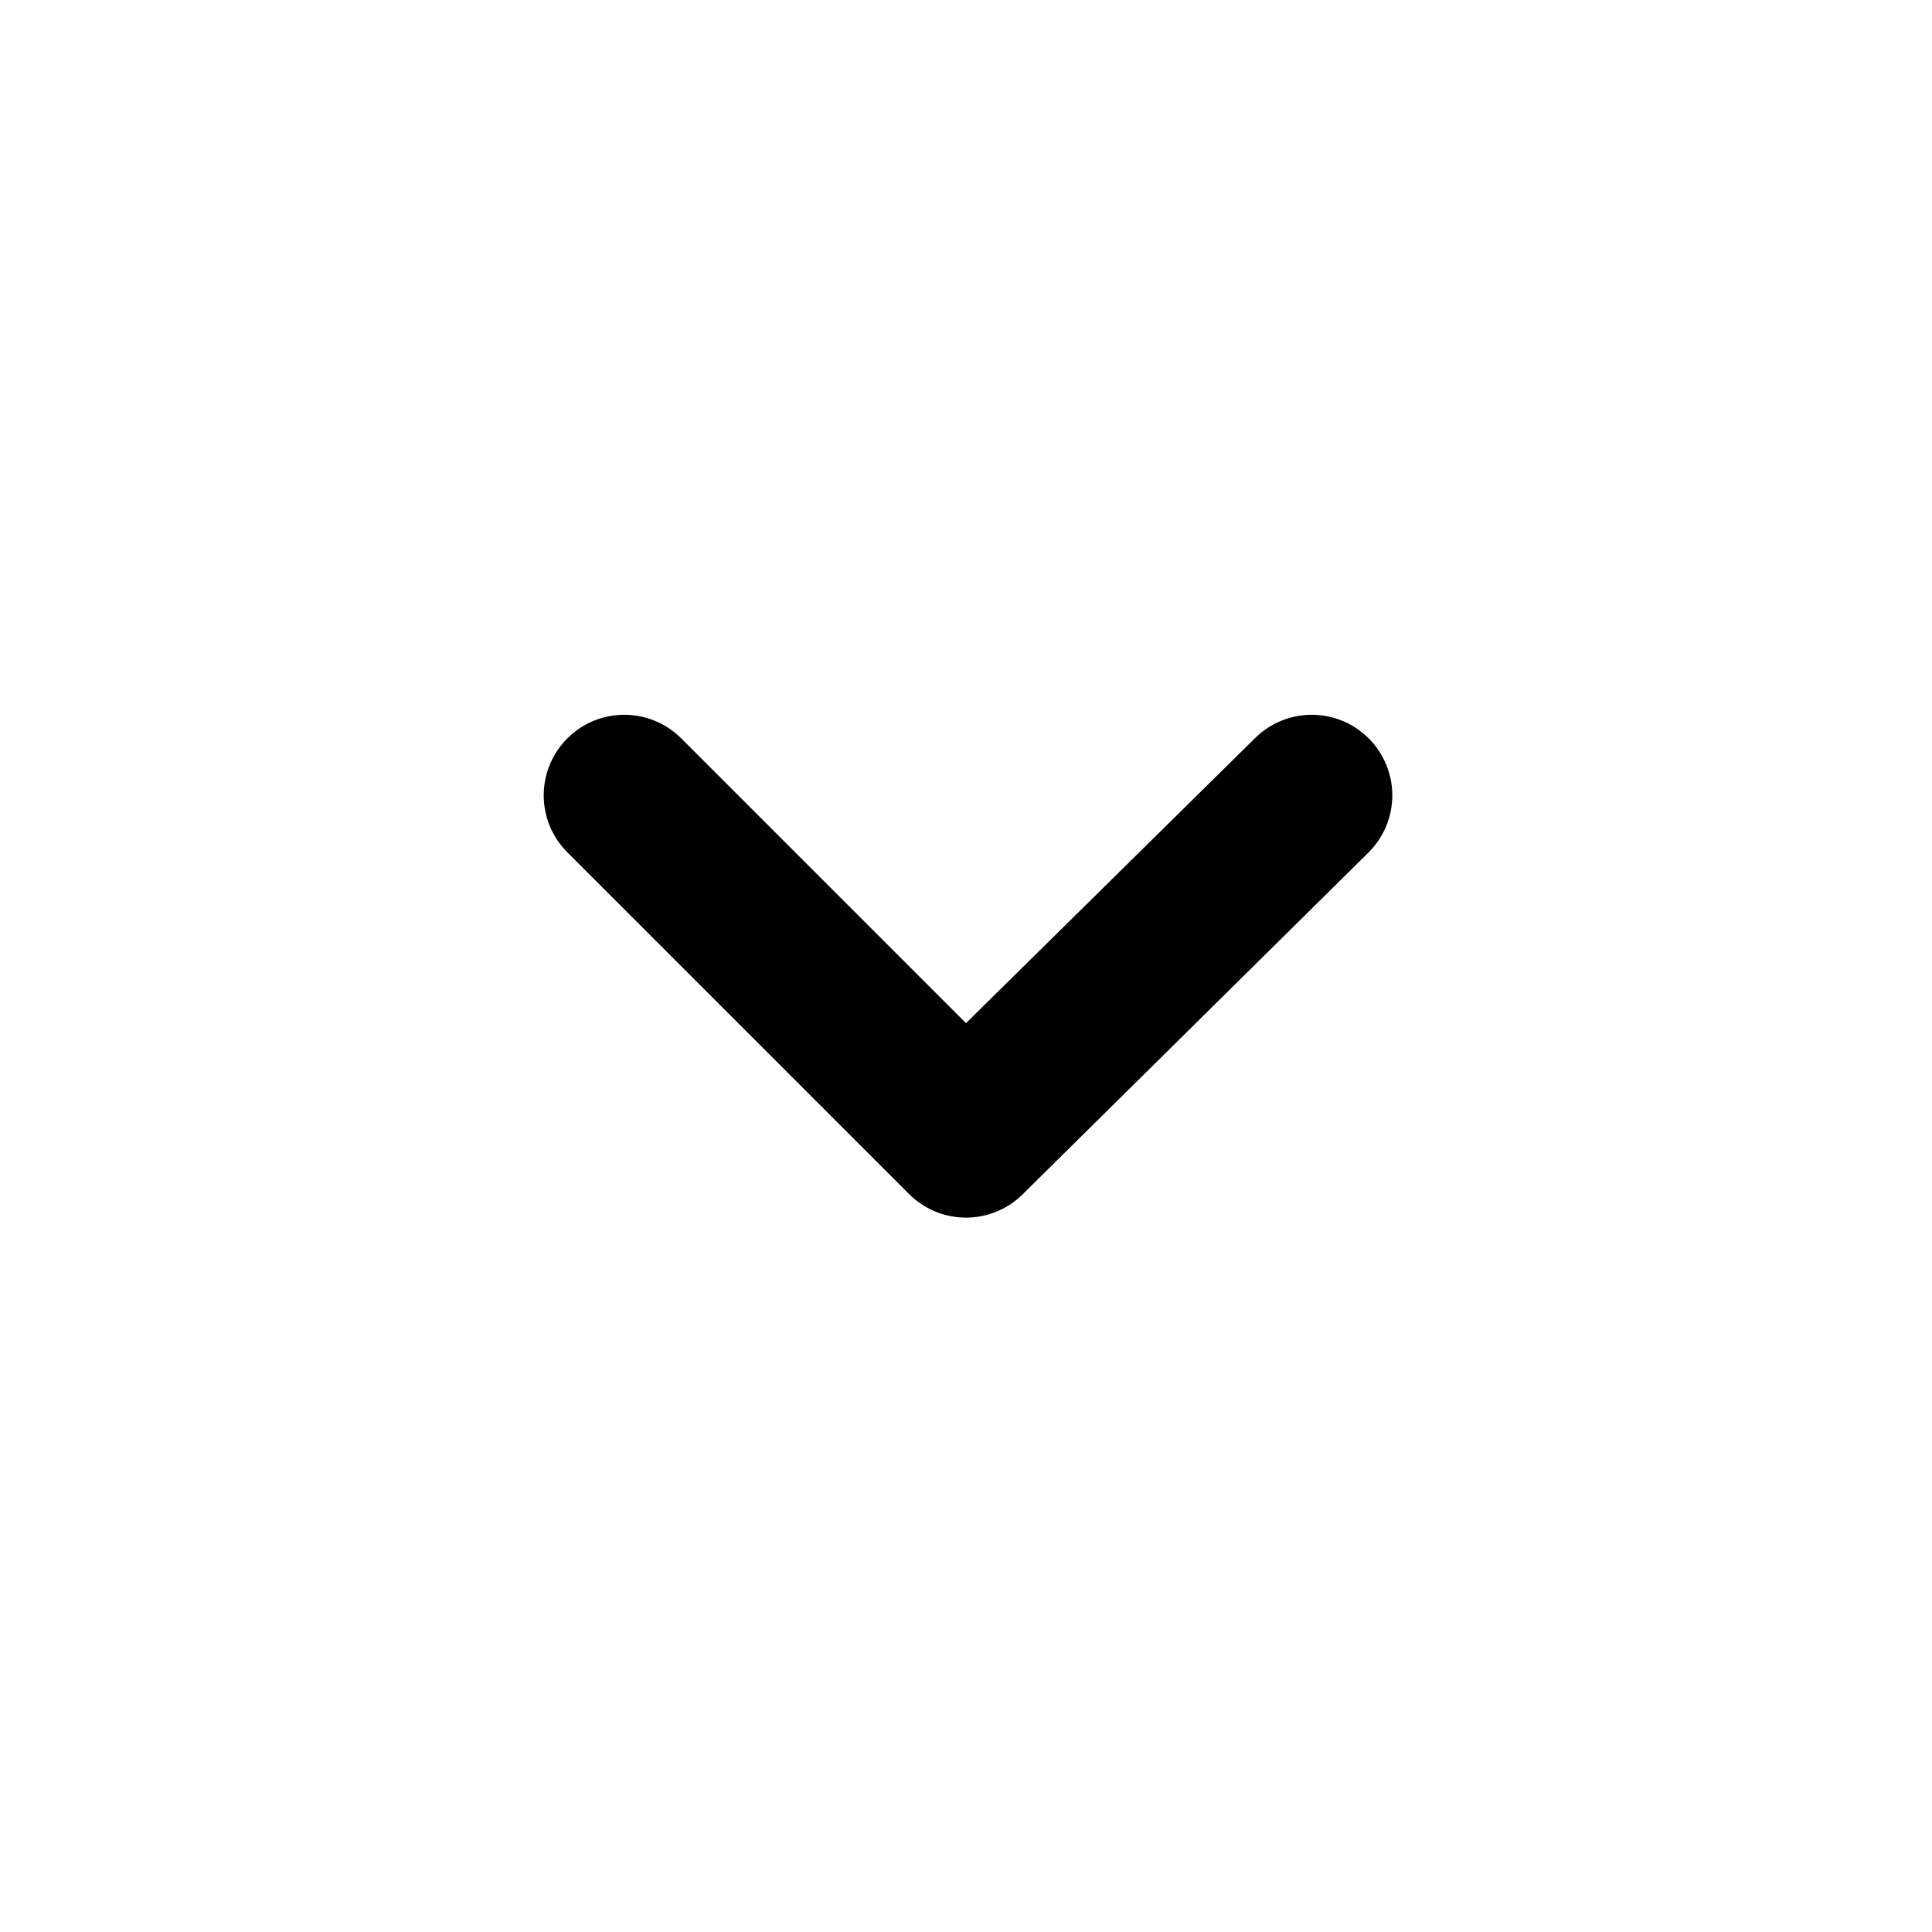
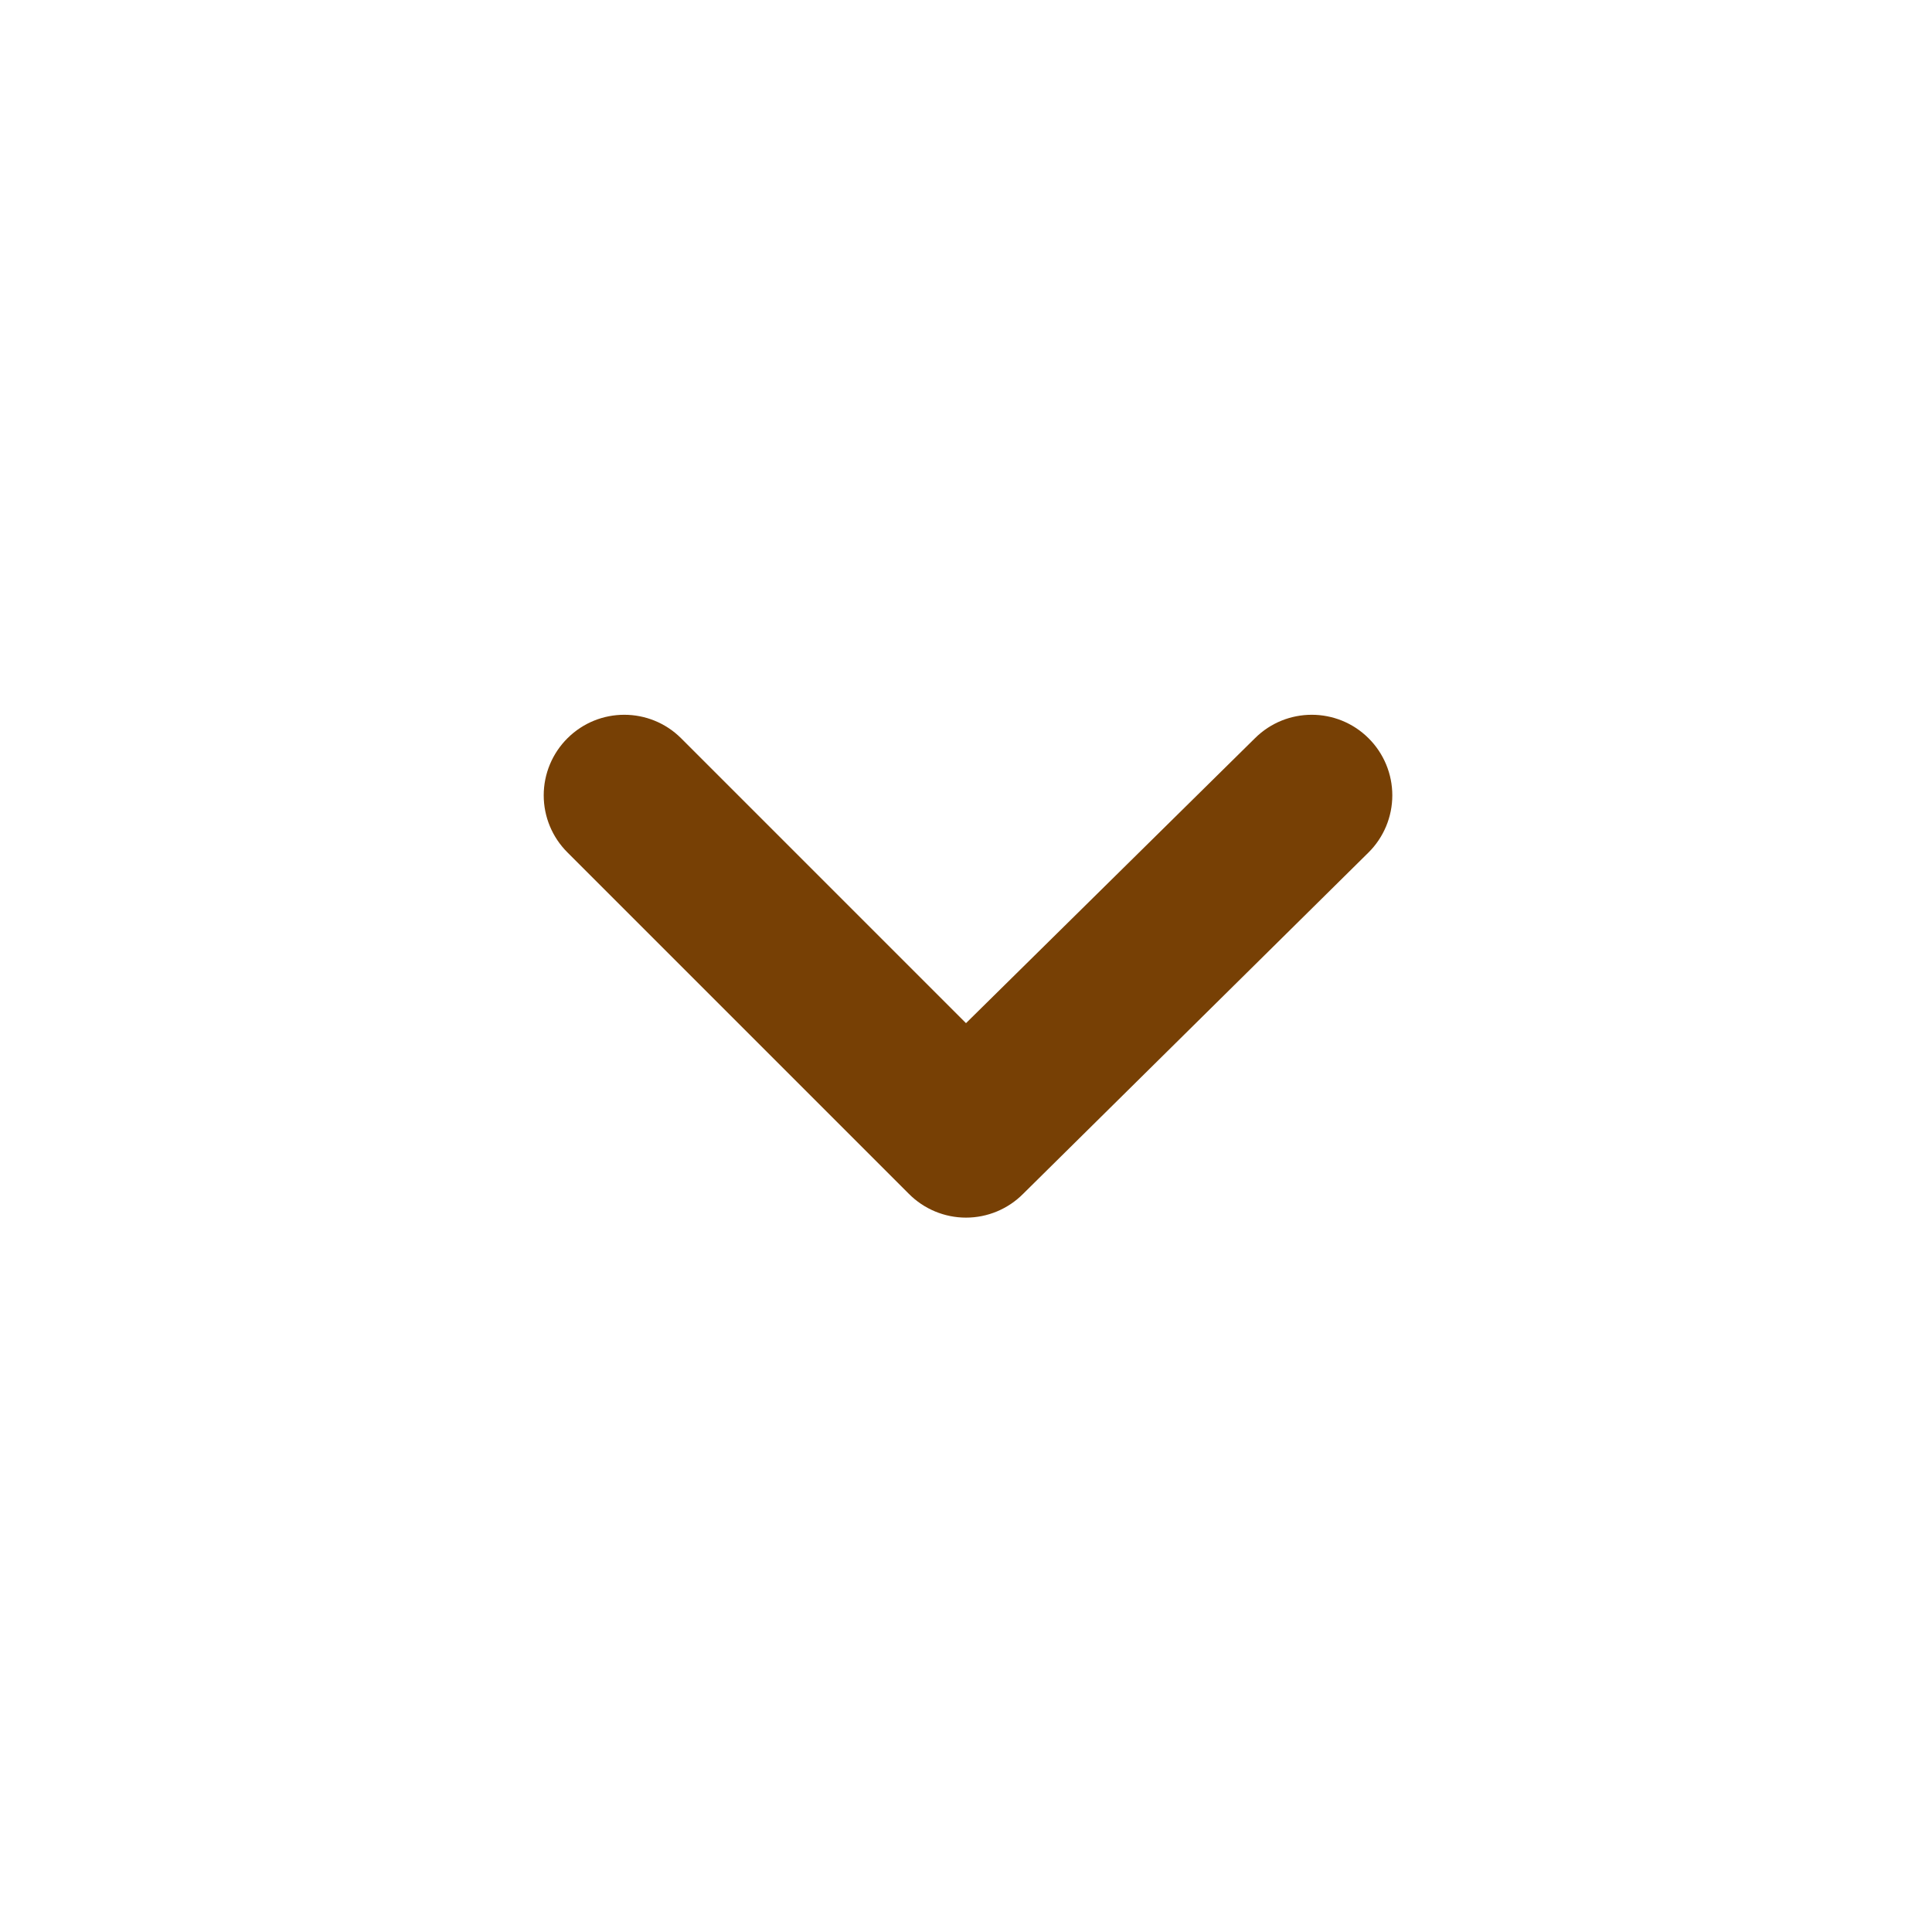
<svg xmlns="http://www.w3.org/2000/svg" viewBox="0 0 24 24">
-   <path d="M17,9.17a1,1,0,0,0-1.41,0L12,12.71,8.46,9.17a1,1,0,0,0-1.41,0,1,1,0,0,0,0,1.42l4.24,4.24a1,1,0,0,0,1.42,0L17,10.59A1,1,0,0,0,17,9.17Z" />
+   <path fill="#774005" d="M17,9.17a1,1,0,0,0-1.41,0L12,12.71,8.46,9.17a1,1,0,0,0-1.41,0,1,1,0,0,0,0,1.42l4.24,4.24a1,1,0,0,0,1.42,0L17,10.59A1,1,0,0,0,17,9.17Z" />
</svg>
